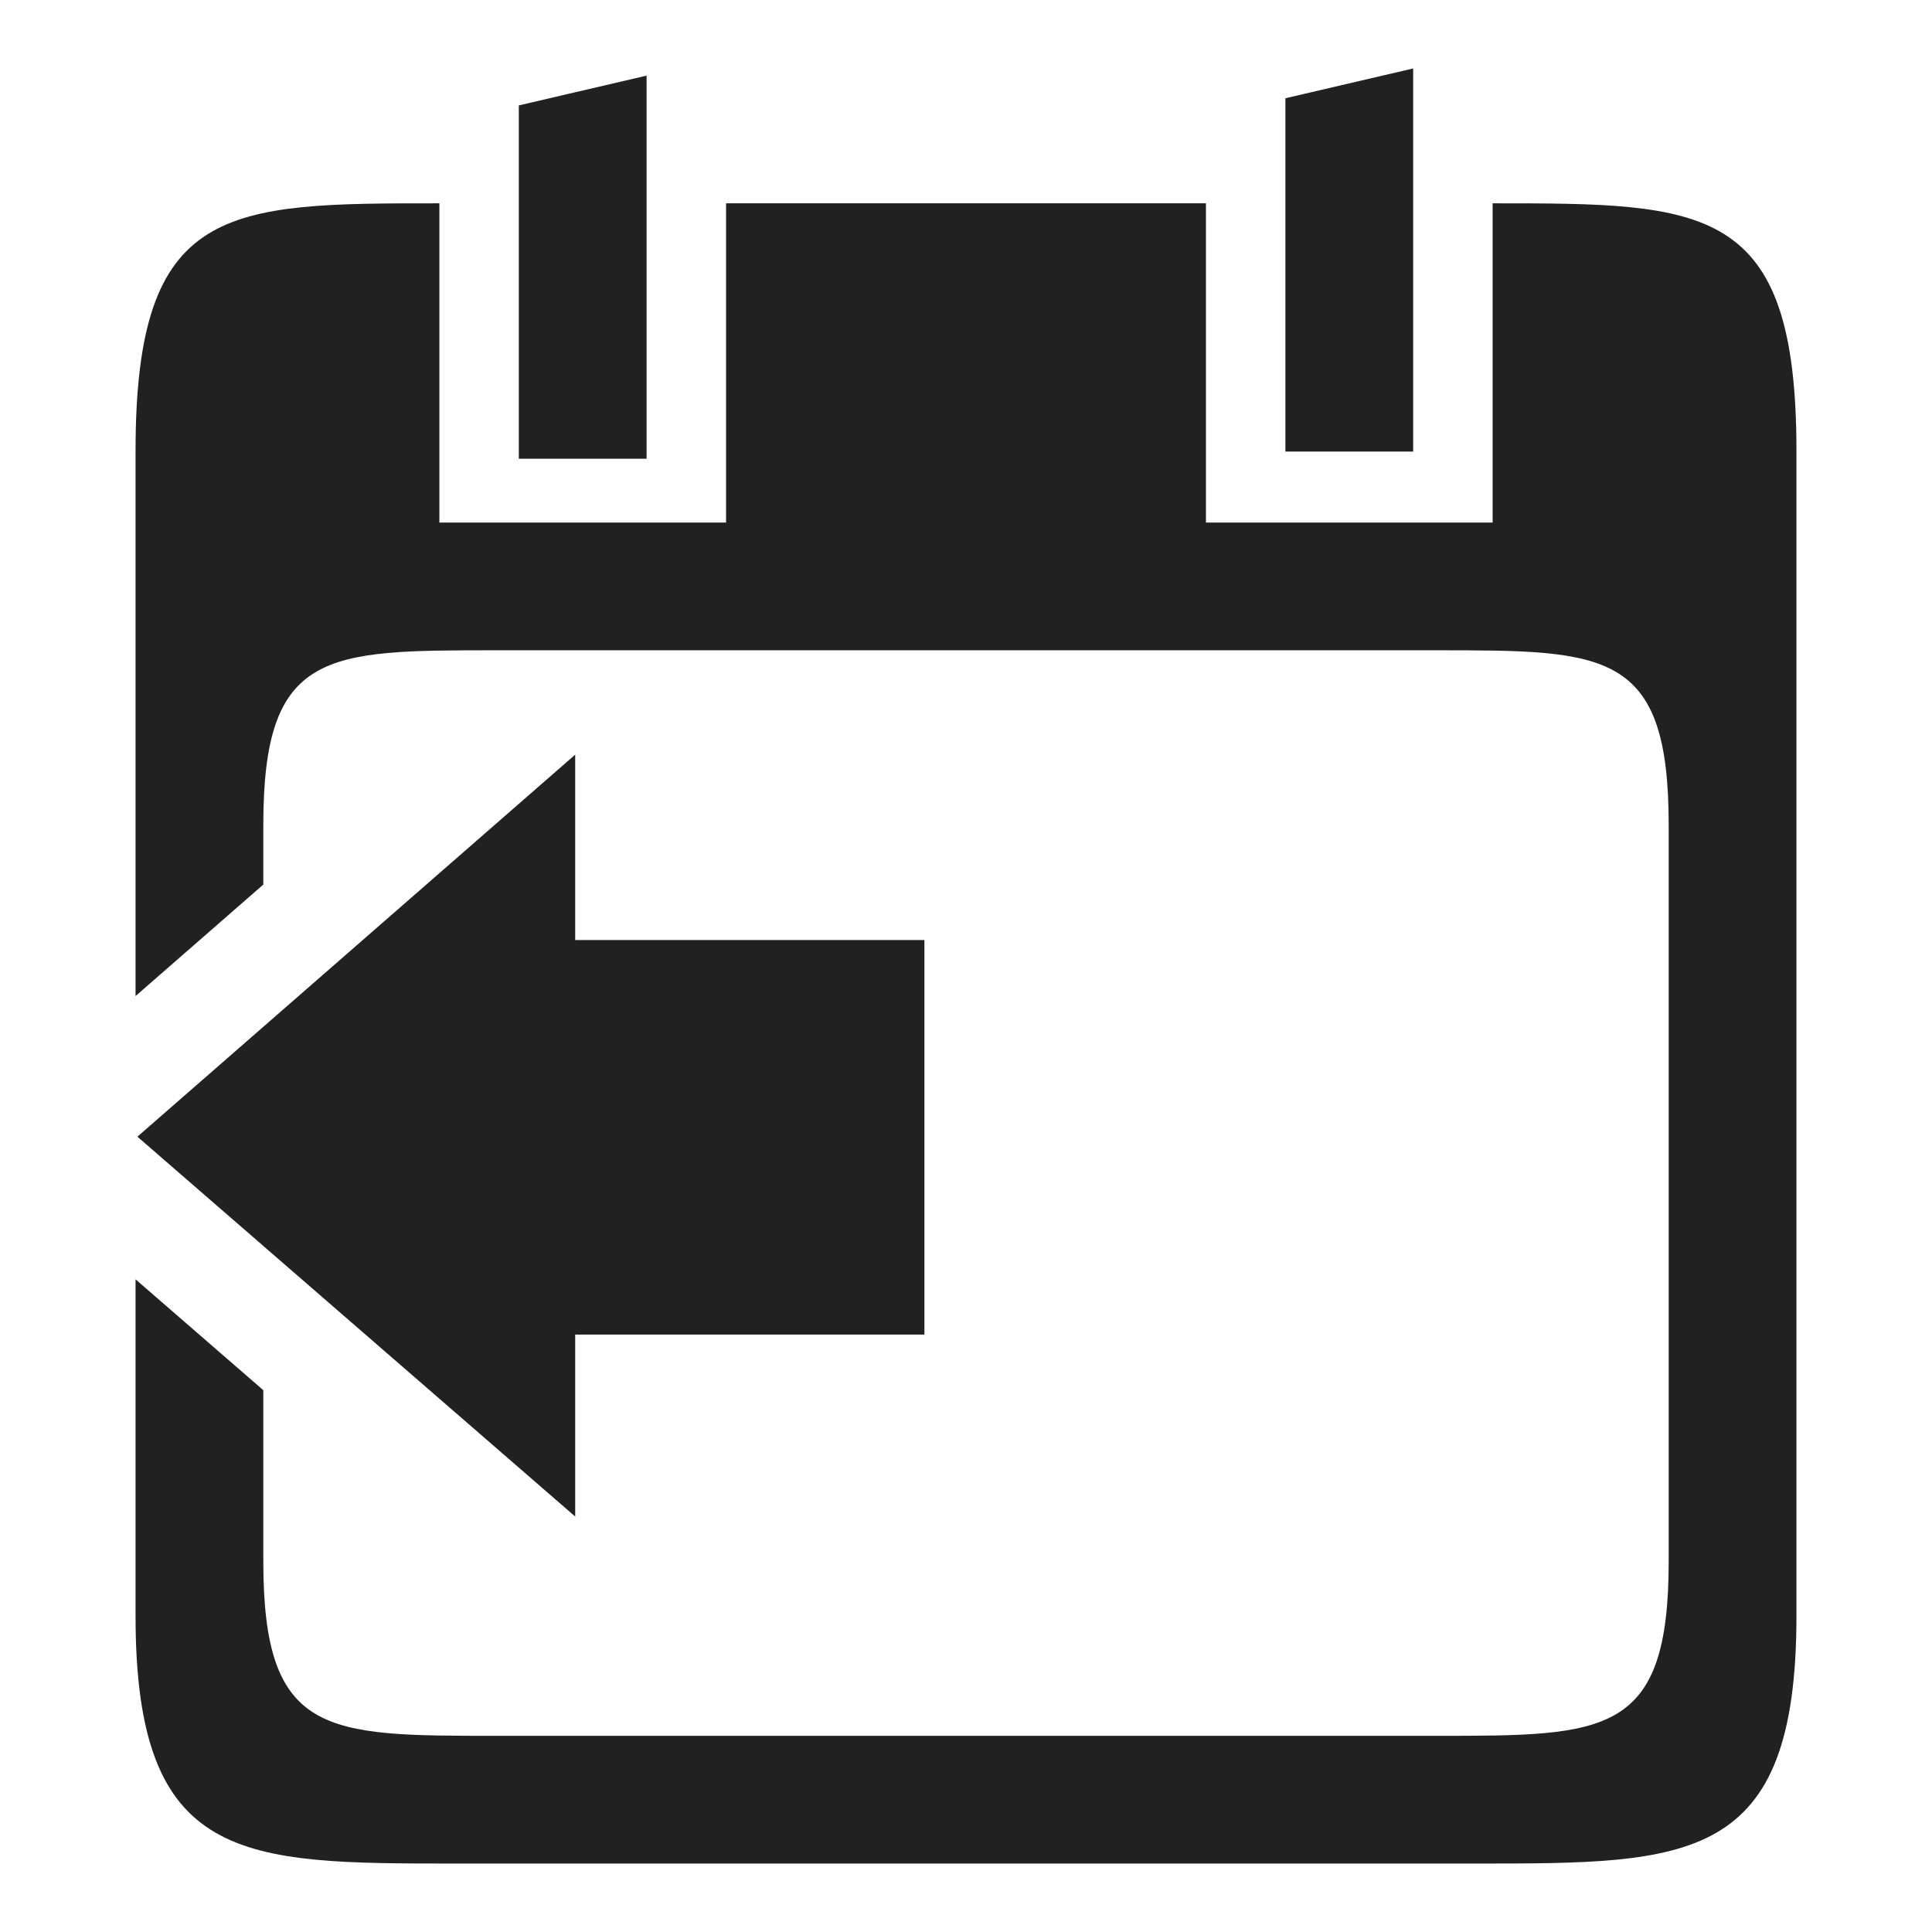
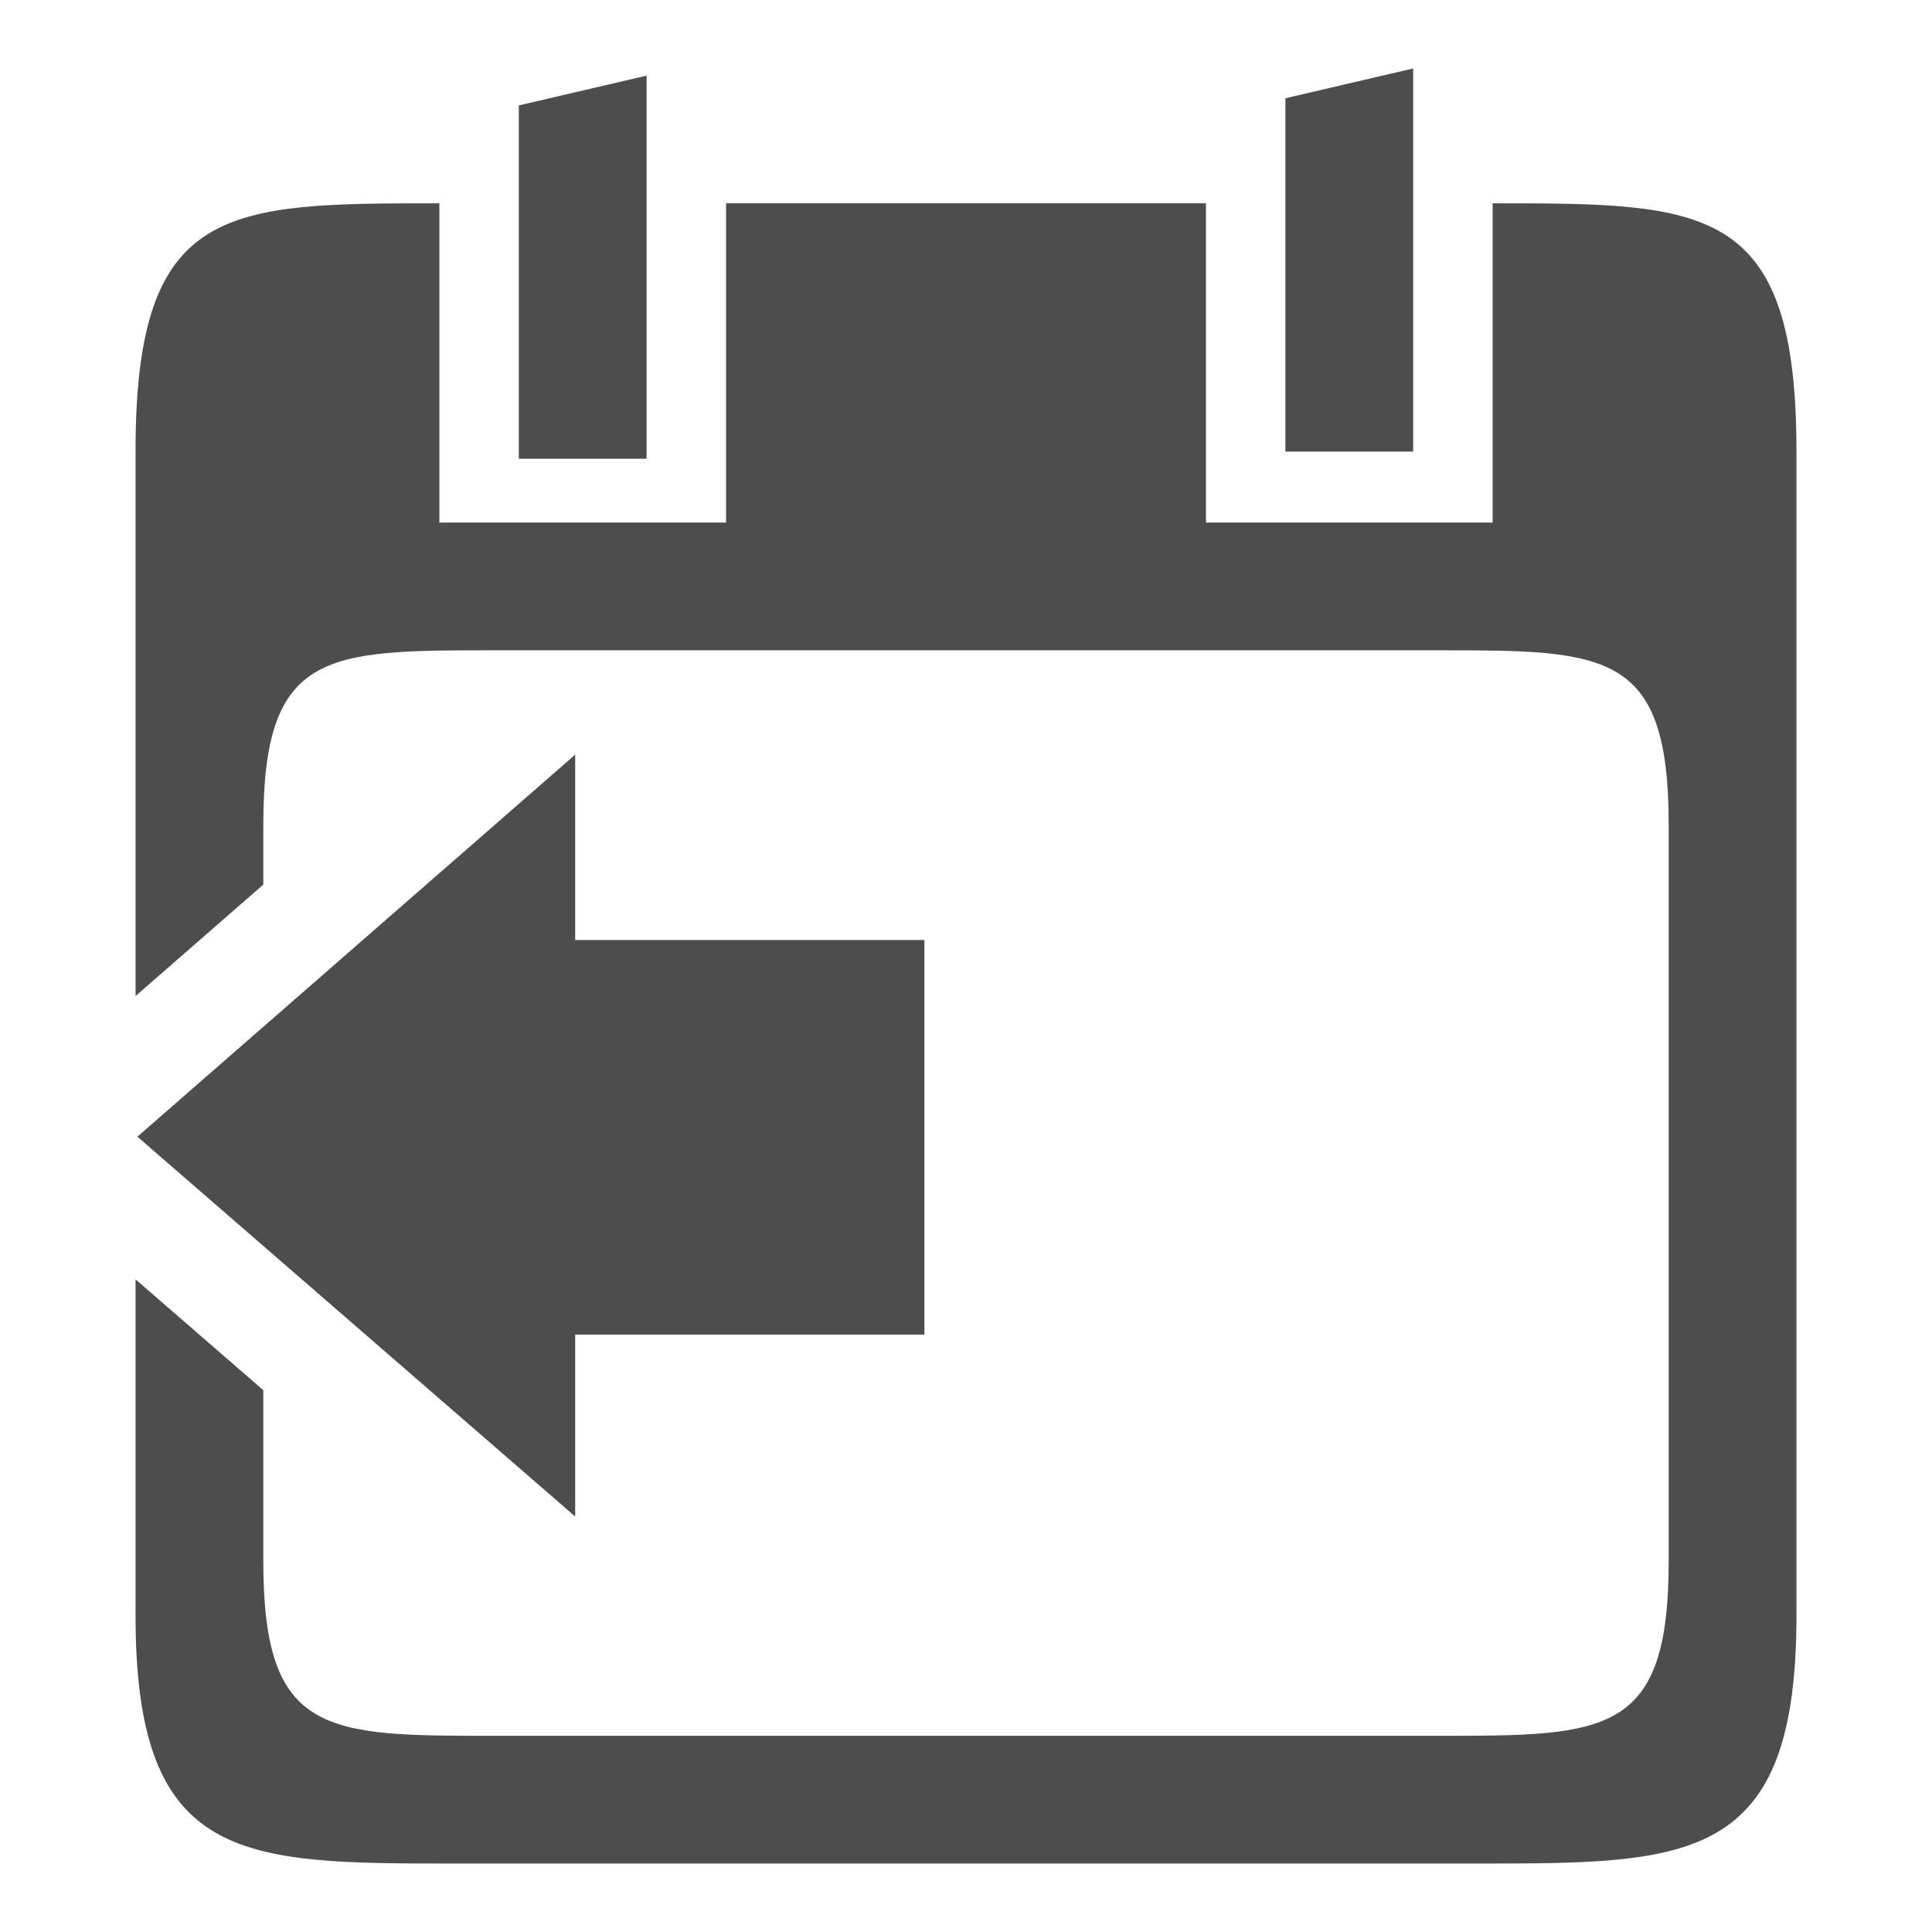
<svg xmlns="http://www.w3.org/2000/svg" width="248" height="248" id="svg4874" version="1.1" viewBox="0 0 248 248">
  <defs id="defs4876" />
  <g id="layer1" transform="translate(67.85715,73.49496)">
-     <path id="path4100" d="m 97.143,-60.882 16.4,-3.825 v 49.18 H 97.143 Z" style="color:#000000;display:inline;overflow:visible;visibility:visible;fill:#212121;fill-opacity:1;fill-rule:nonzero;stroke:none;stroke-width:26.202;marker:none;enable-background:accumulate" />
-     <path style="color:#000000;display:inline;overflow:visible;visibility:visible;fill:#212121;fill-opacity:1;fill-rule:nonzero;stroke:none;stroke-width:26.202;marker:none;enable-background:accumulate" d="m -1.259,-59.963 16.4,-3.825 v 49.18 h -16.4 z" id="rect4097" />
-     <path style="font-style:normal;font-variant:normal;font-weight:normal;font-stretch:normal;font-size:15px;line-height:125%;font-family:Ubuntu;-inkscape-font-specification:Ubuntu;text-align:center;letter-spacing:0px;word-spacing:0px;writing-mode:lr-tb;text-anchor:middle;display:inline;fill:#212121;fill-opacity:1;stroke:none;stroke-width:2.62" d="m 123.743,-47.397 c 27.333,0 39,6.1e-4 39,31.769 V 133.948 c 0,31.768 -13.667,31.769 -41,31.769 H -9.457 c -27.333,0 -41,-6.2e-4 -41,-31.769 V 90.727 l 16.4,14.229 v 21.987 c 0,22.382 8.021,22.38 29.703,22.38 H 116.64 c 21.683,0 29.703,0.003 29.703,-22.38 V 32.365 c 0,-22.382 -8.021,-22.385 -29.703,-22.385 H -4.354 c -21.683,0 -29.703,0.002 -29.703,22.385 v 7.687 l -16.4,14.311 v -69.991 c 0,-31.768 11.667,-31.769 39,-31.769 V -6.413 H 25.343 v -40.983 h 61.6 v 40.983 h 36.8 z" id="path4098-6" />
-     <path style="fill:#212121;fill-opacity:1;stroke-width:1.01" d="M -50.22,72.415 5.976,23.375 V 47.169 H 50.806 V 97.819 H 5.976 v 23.353 z" id="rect3845-7" />
+     <path id="path4100" d="m 97.143,-60.882 16.4,-3.825 v 49.18 H 97.143 Z" style="color:#000000;display:inline;overflow:visible;visibility:visible;fill:#4d4d4d;fill-opacity:1;fill-rule:nonzero;stroke:none;stroke-width:26.202;marker:none;enable-background:accumulate" />
+     <path style="color:#000000;display:inline;overflow:visible;visibility:visible;fill:#4d4d4d;fill-opacity:1;fill-rule:nonzero;stroke:none;stroke-width:26.202;marker:none;enable-background:accumulate" d="m -1.259,-59.963 16.4,-3.825 v 49.18 h -16.4 z" id="rect4097" />
+     <path style="font-style:normal;font-variant:normal;font-weight:normal;font-stretch:normal;font-size:15px;line-height:125%;font-family:Ubuntu;-inkscape-font-specification:Ubuntu;text-align:center;letter-spacing:0px;word-spacing:0px;writing-mode:lr-tb;text-anchor:middle;display:inline;fill:#4d4d4d;fill-opacity:1;stroke:none;stroke-width:2.62" d="m 123.743,-47.397 c 27.333,0 39,6.1e-4 39,31.769 V 133.948 c 0,31.768 -13.667,31.769 -41,31.769 H -9.457 c -27.333,0 -41,-6.2e-4 -41,-31.769 V 90.727 l 16.4,14.229 v 21.987 c 0,22.382 8.021,22.38 29.703,22.38 H 116.64 c 21.683,0 29.703,0.003 29.703,-22.38 V 32.365 c 0,-22.382 -8.021,-22.385 -29.703,-22.385 H -4.354 c -21.683,0 -29.703,0.002 -29.703,22.385 v 7.687 l -16.4,14.311 v -69.991 c 0,-31.768 11.667,-31.769 39,-31.769 V -6.413 H 25.343 v -40.983 h 61.6 v 40.983 h 36.8 z" id="path4098-6" />
+     <path style="fill:#4d4d4d;fill-opacity:1;stroke-width:1.01" d="M -50.22,72.415 5.976,23.375 V 47.169 H 50.806 V 97.819 H 5.976 v 23.353 z" id="rect3845-7" />
  </g>
</svg>
